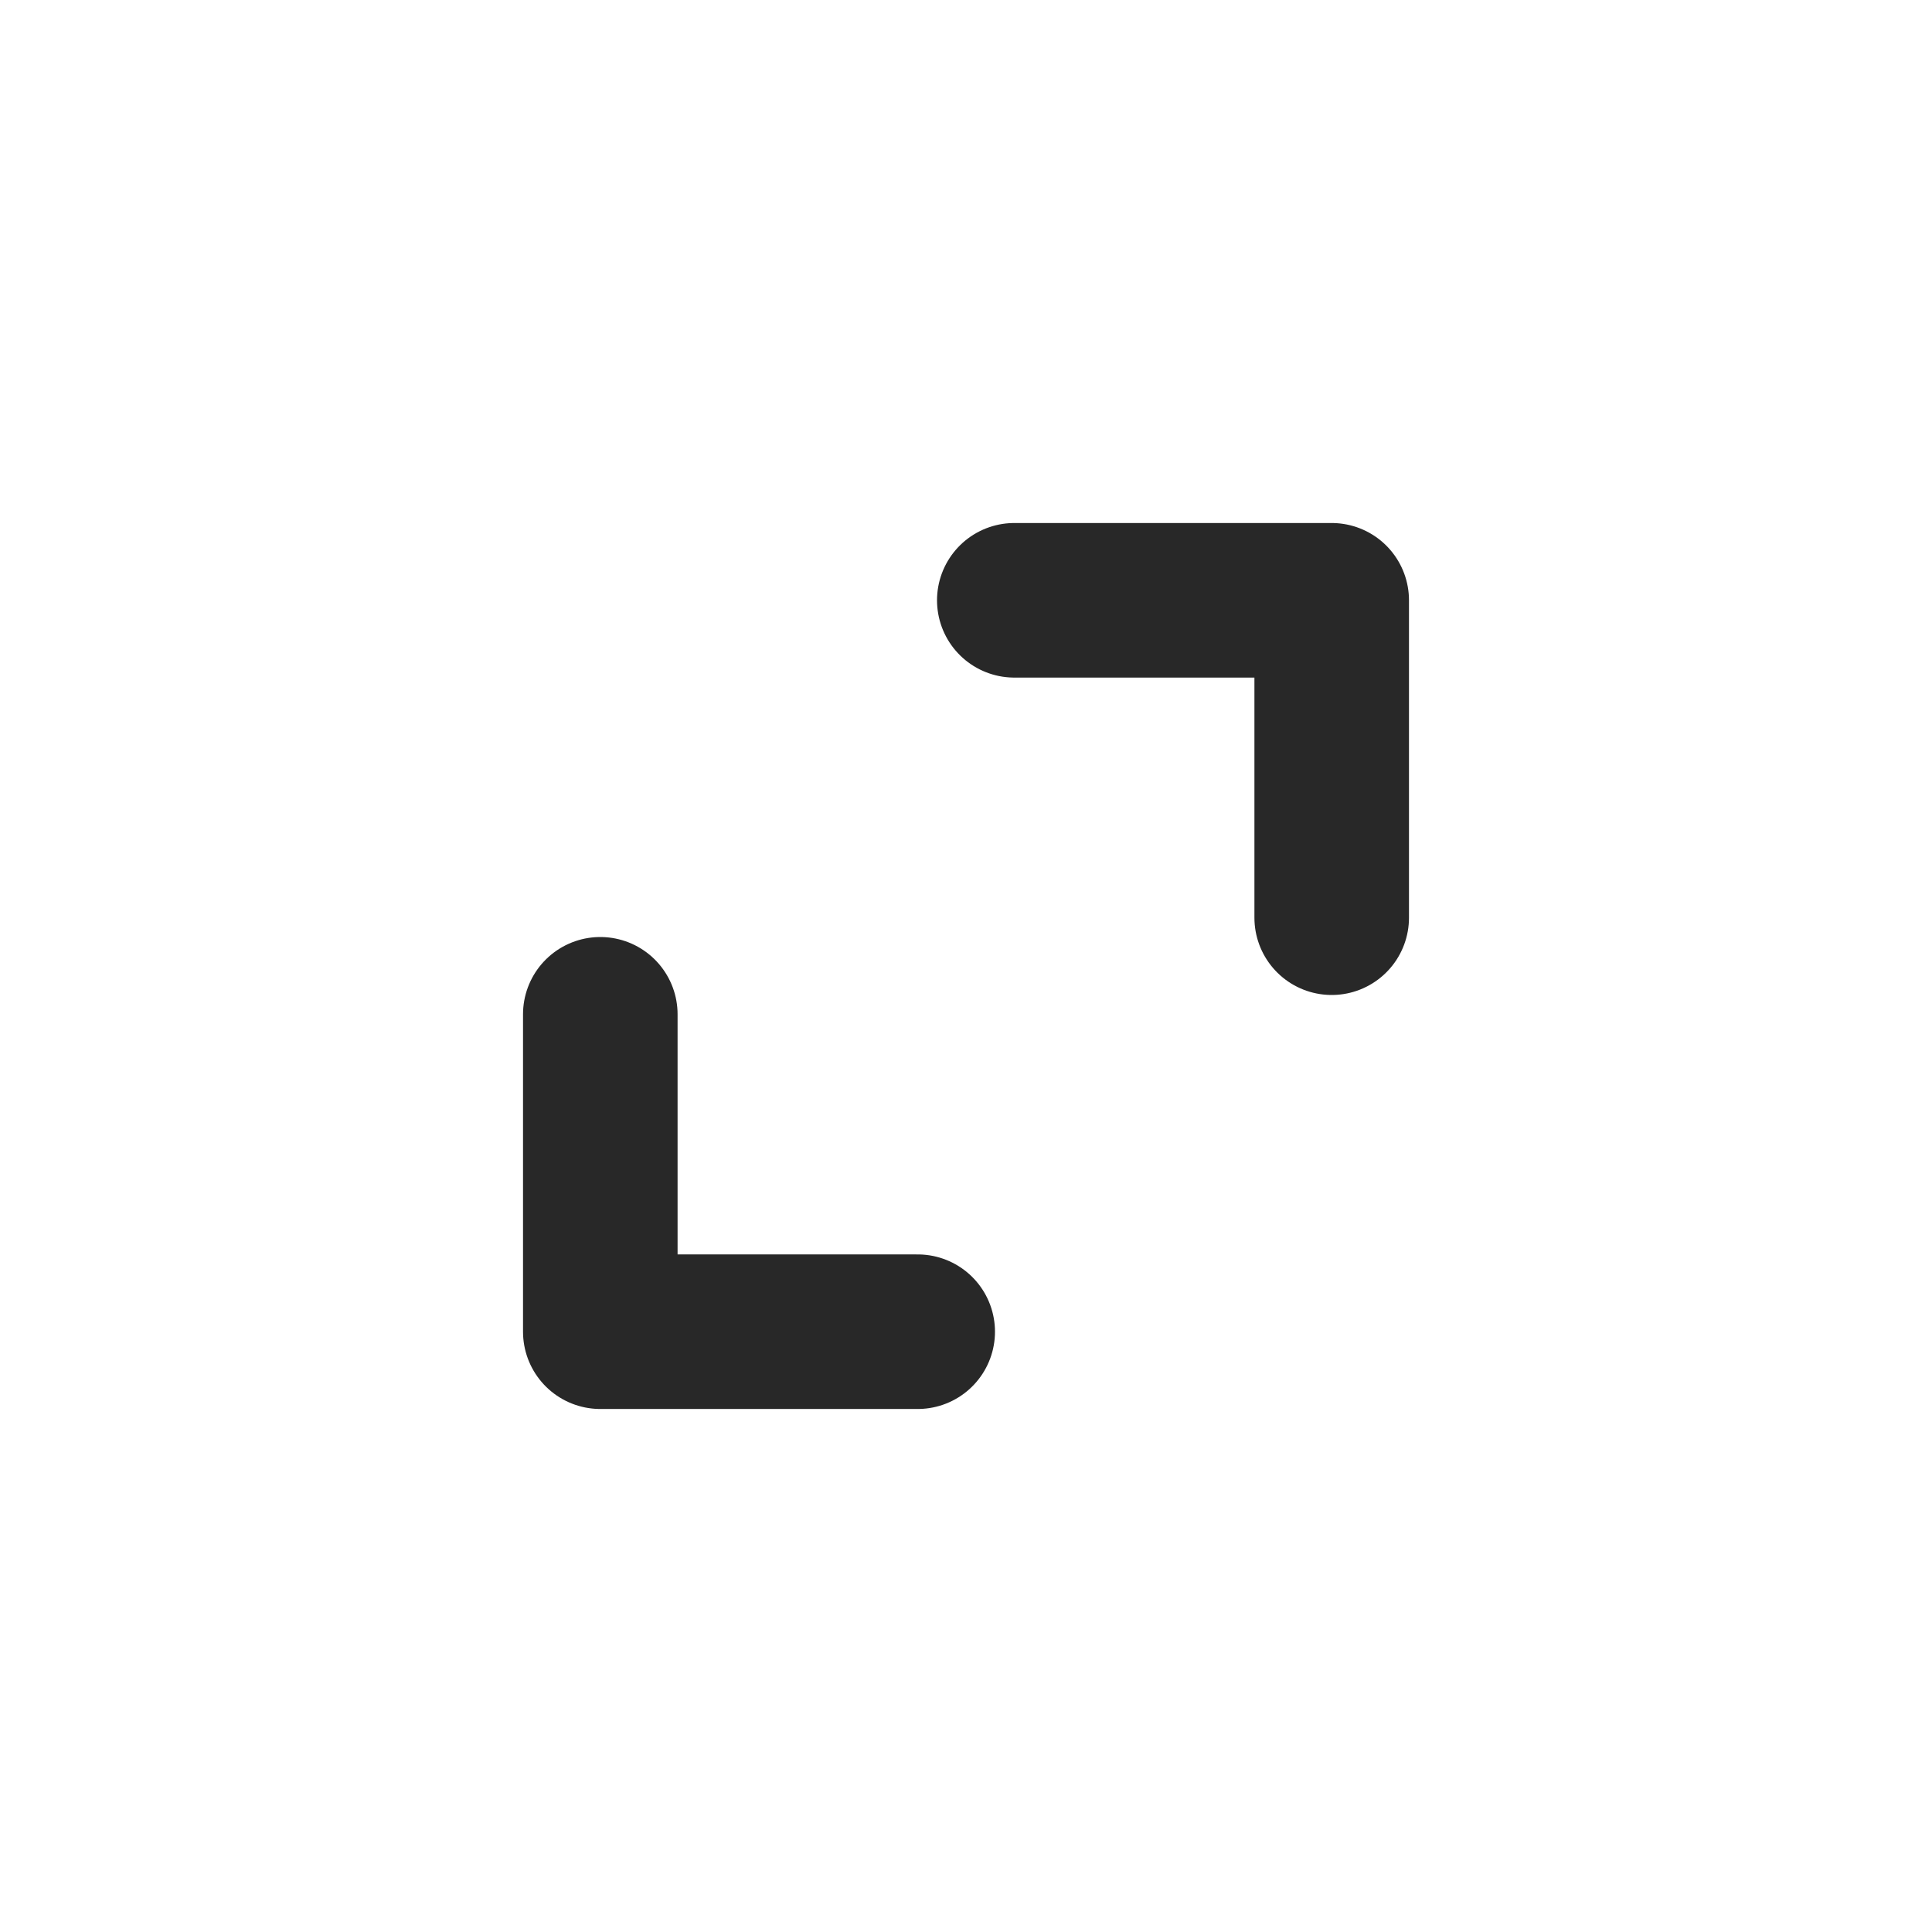
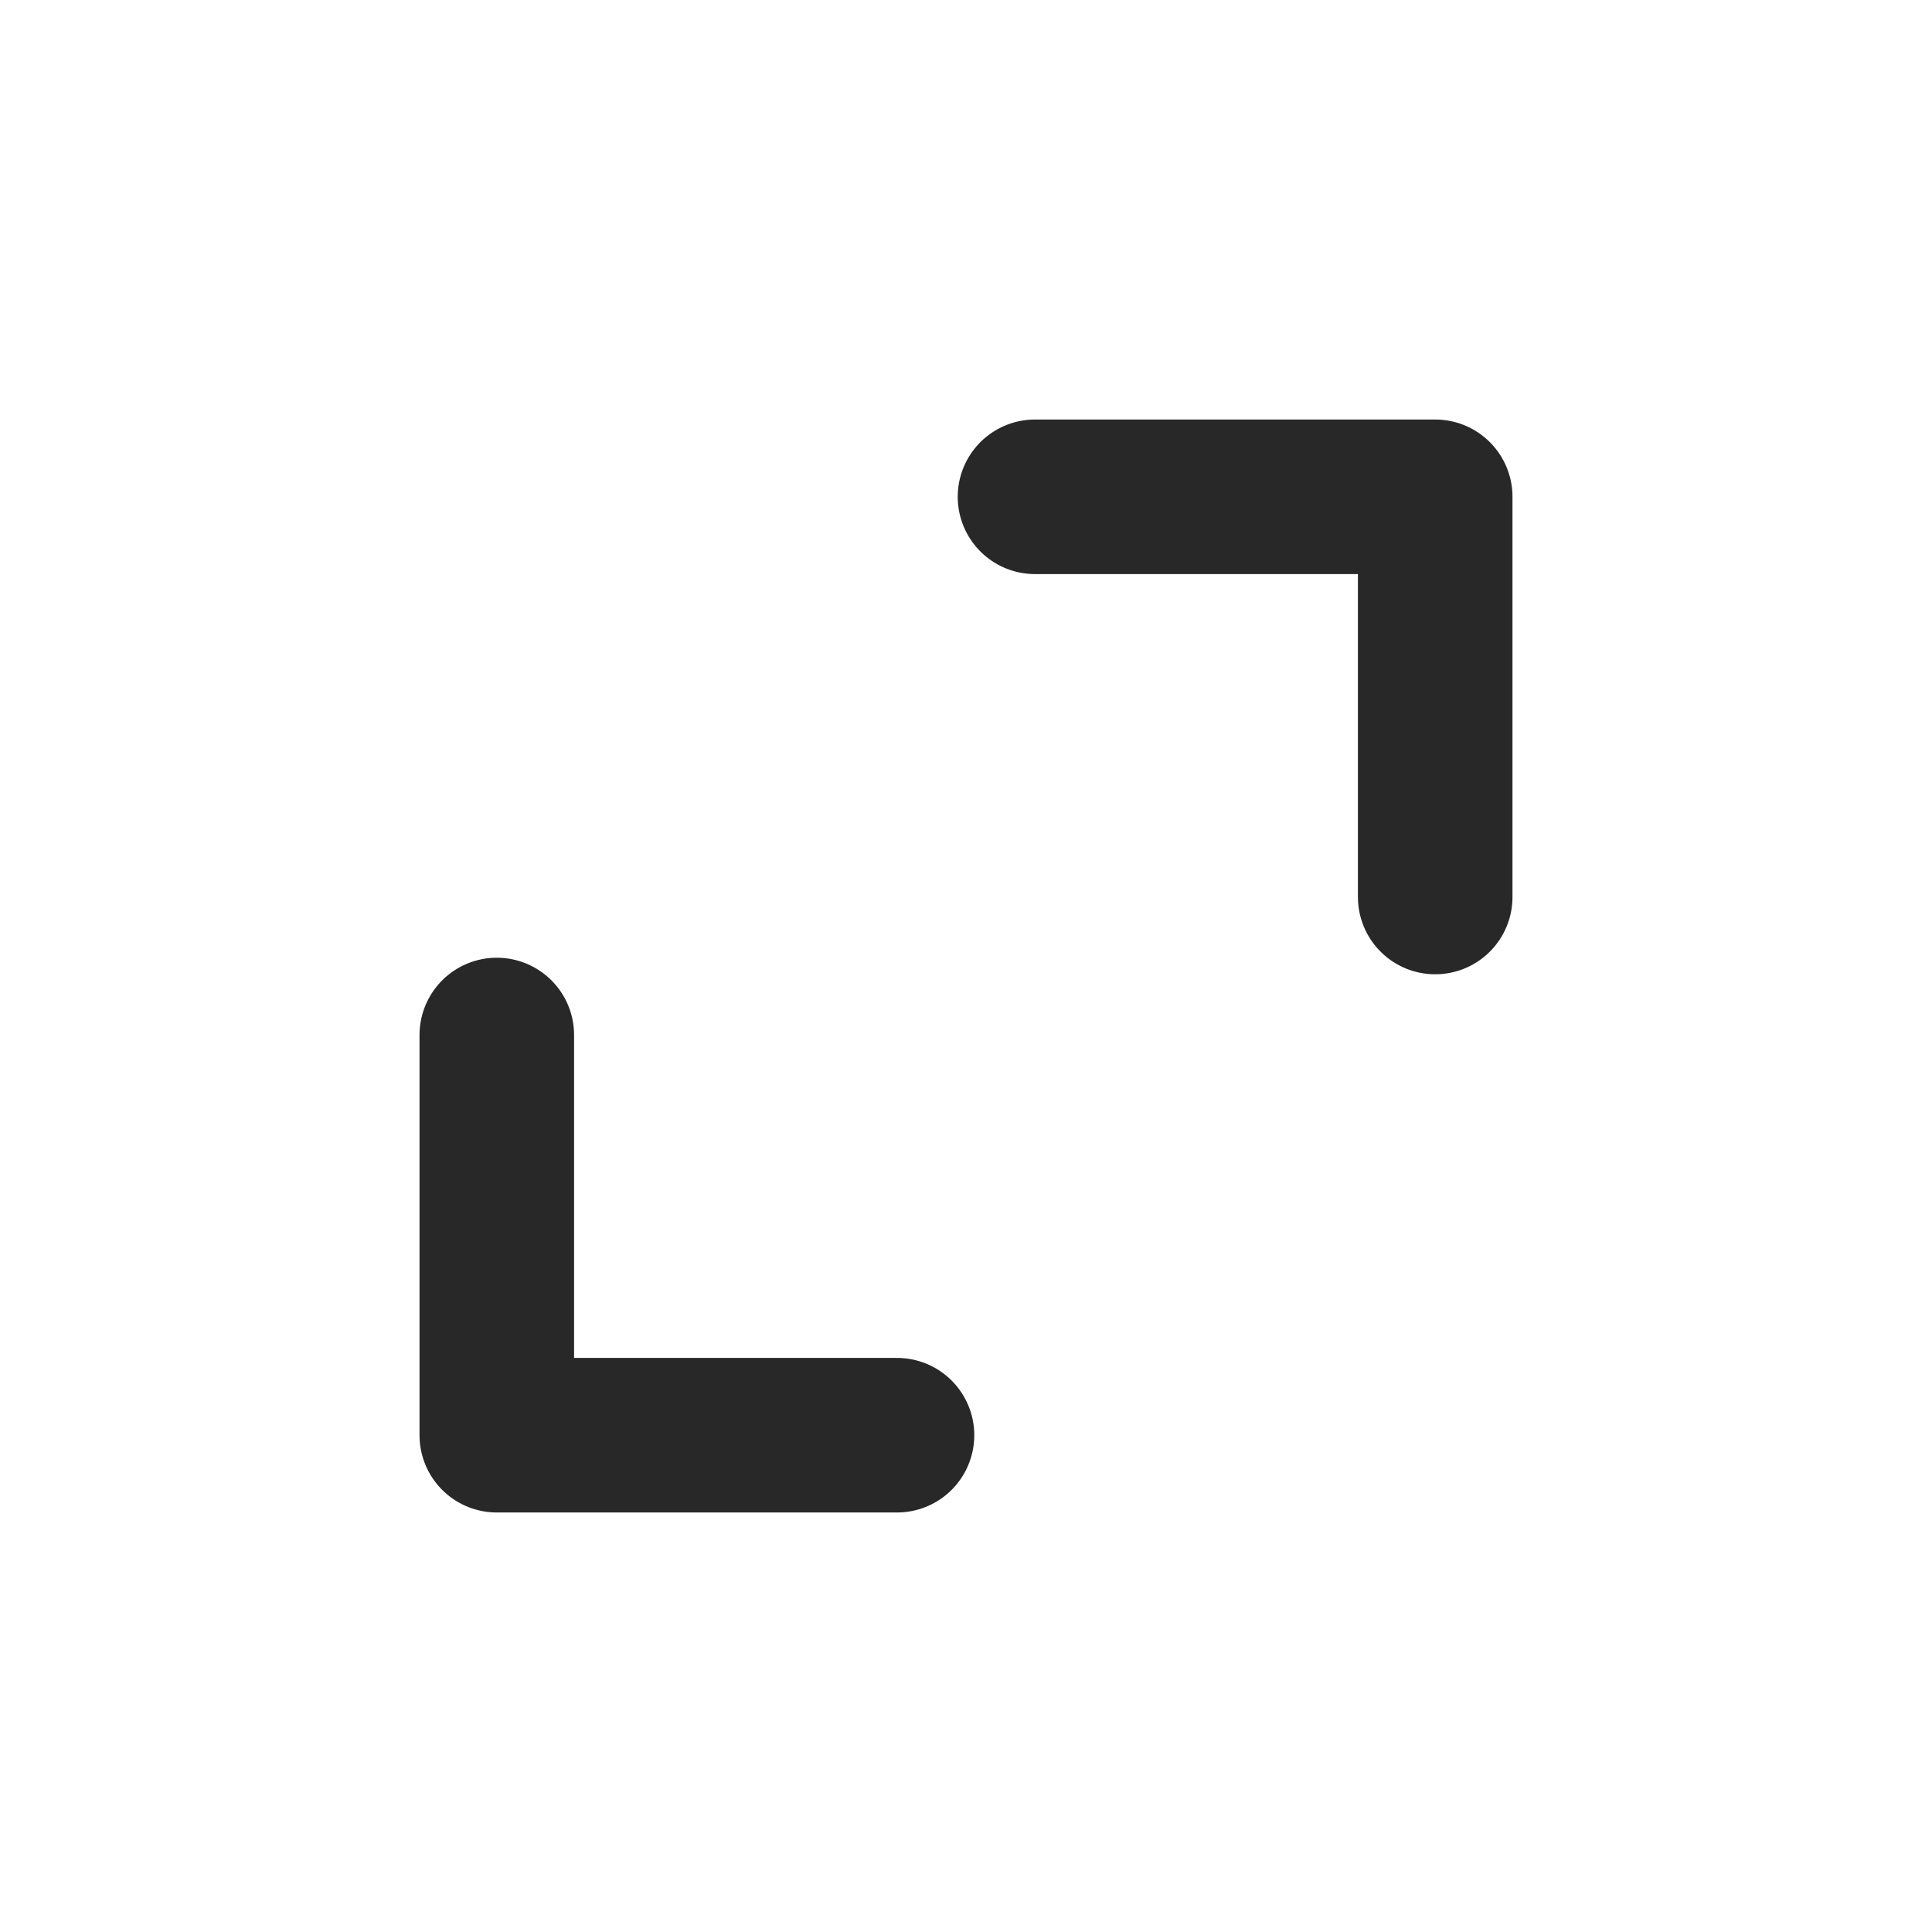
<svg xmlns="http://www.w3.org/2000/svg" width="14" height="14" viewBox="0 0 14 14" fill="none">
-   <path d="M7.35 4.35H9.65V6.65M6.65 9.65H4.35V7.35" stroke="#282828" stroke-width="1.12" stroke-linecap="round" stroke-linejoin="round" />
+   <path d="M7.5 3.6H10.4V6.5M6.5 10.4H3.6V7.5" stroke="#282828" stroke-width="1.12" stroke-linecap="round" stroke-linejoin="round" />
</svg>
